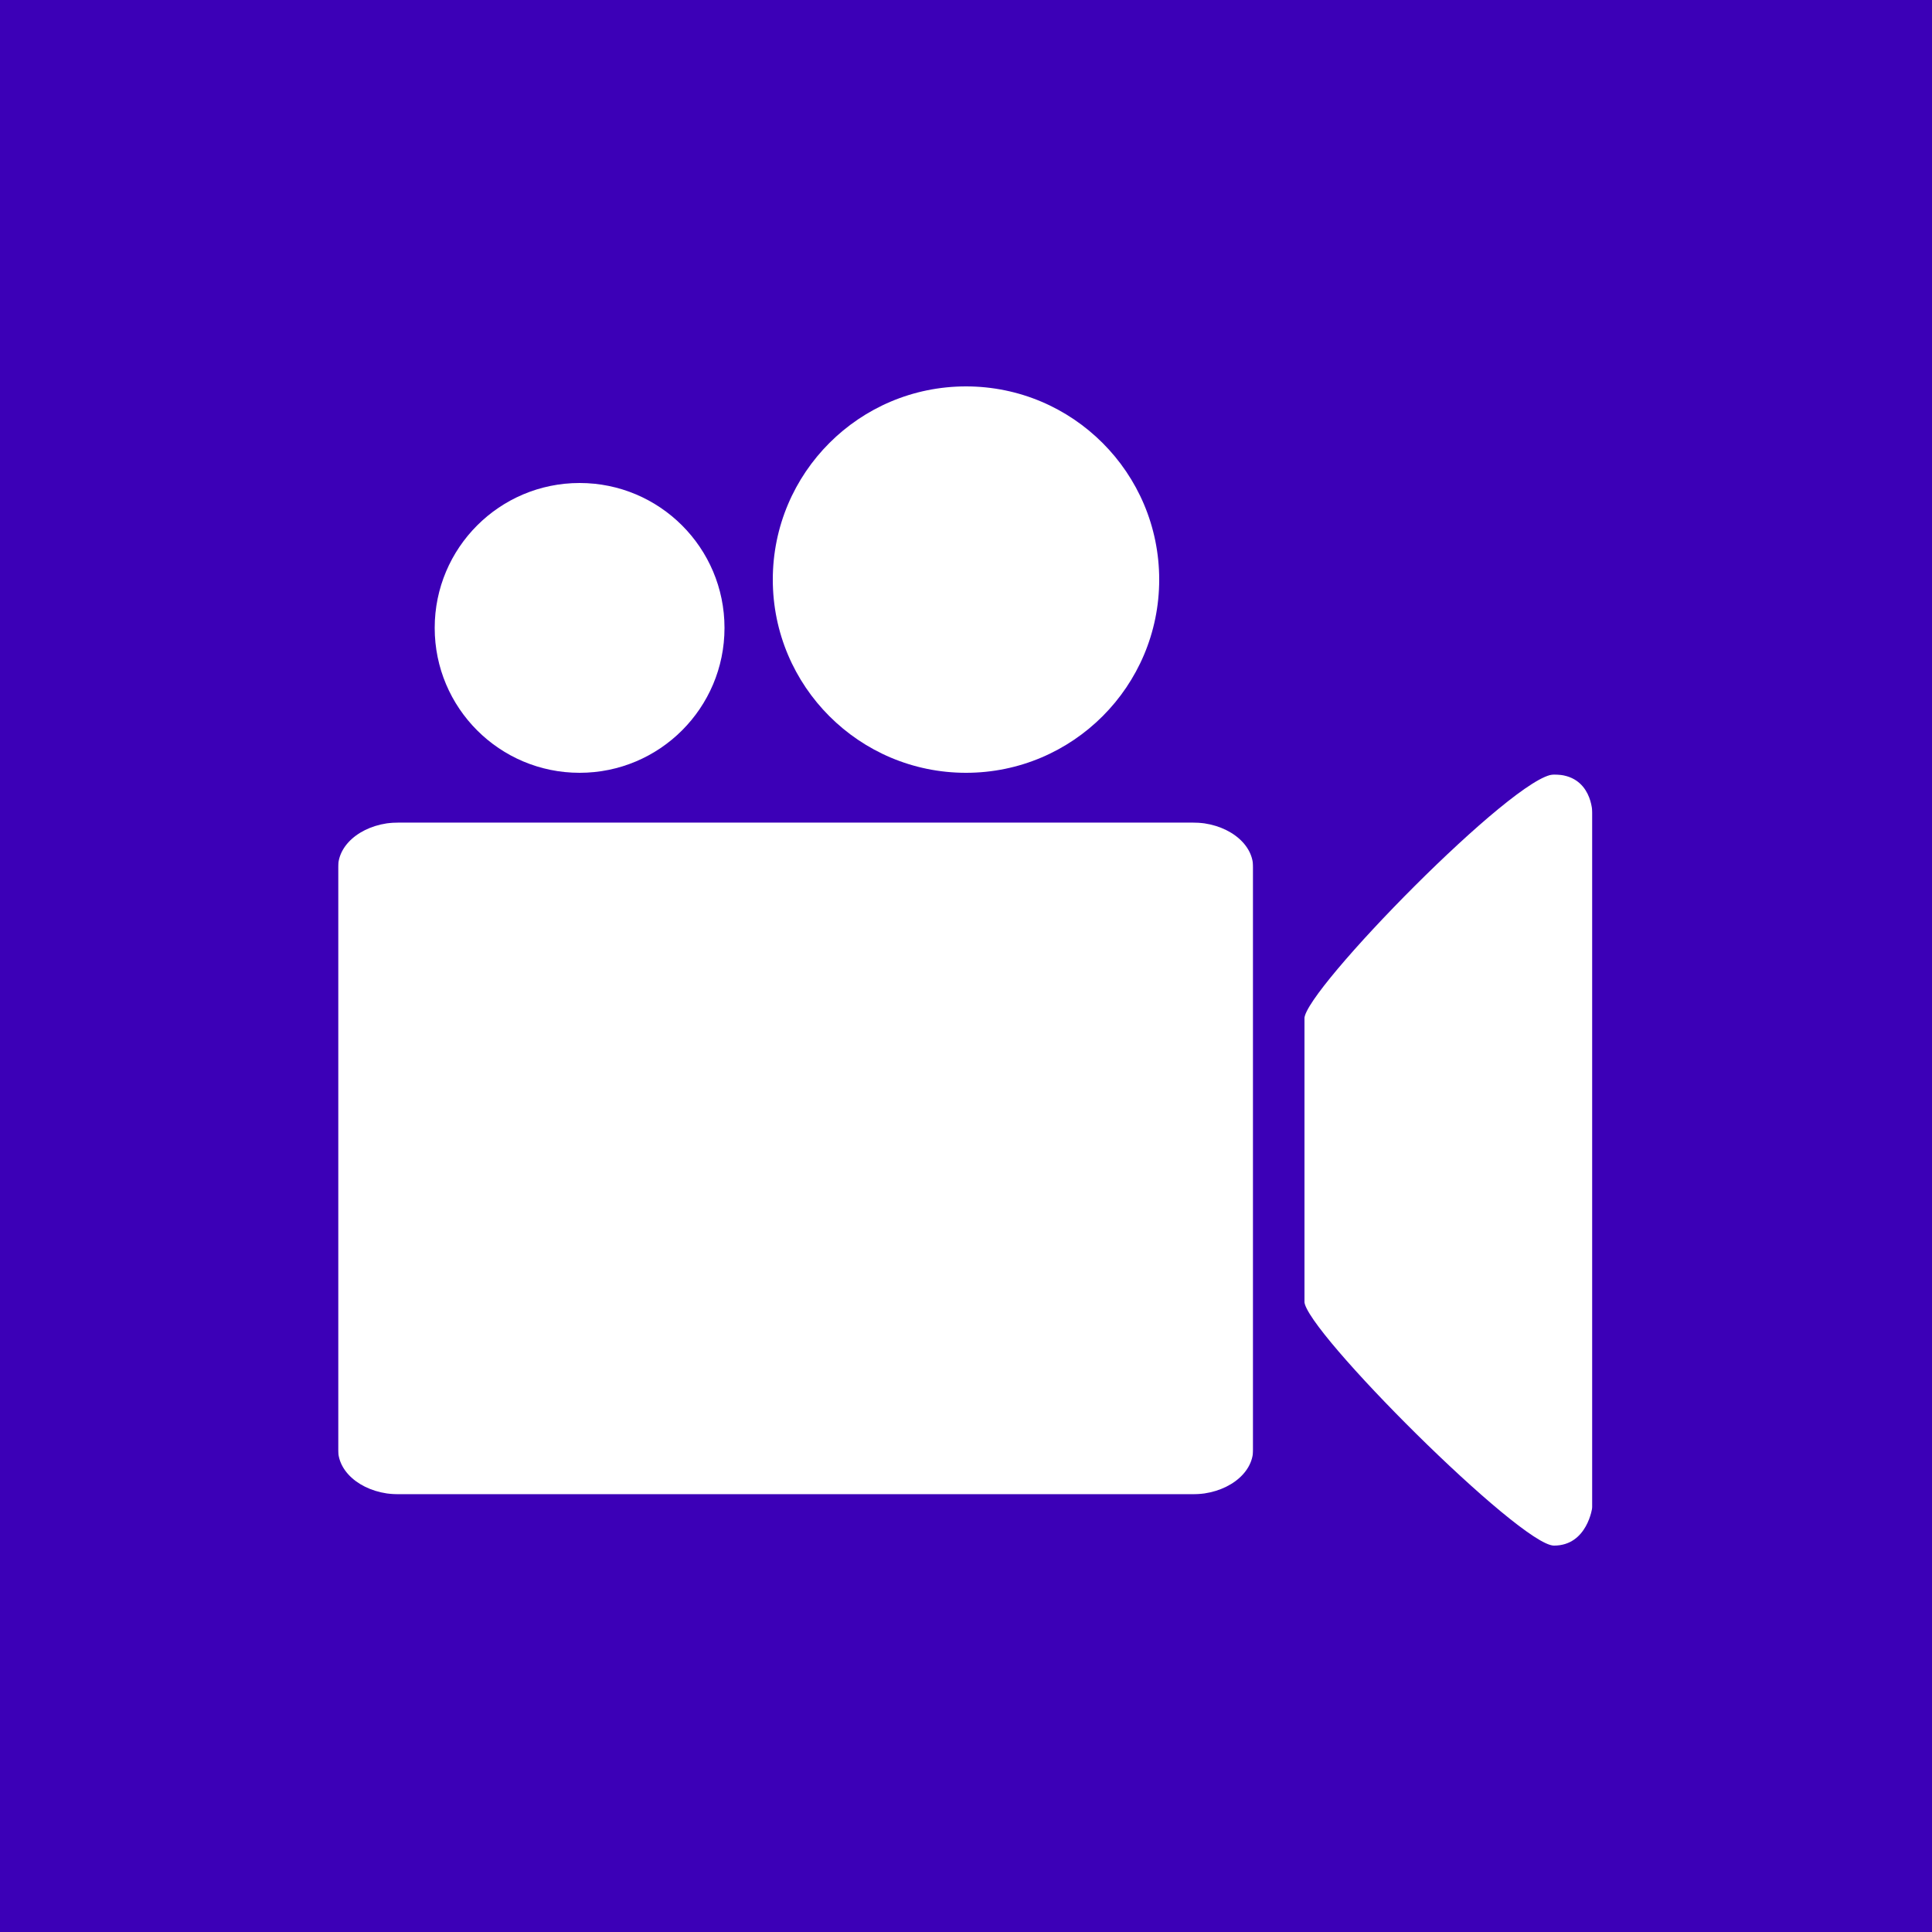
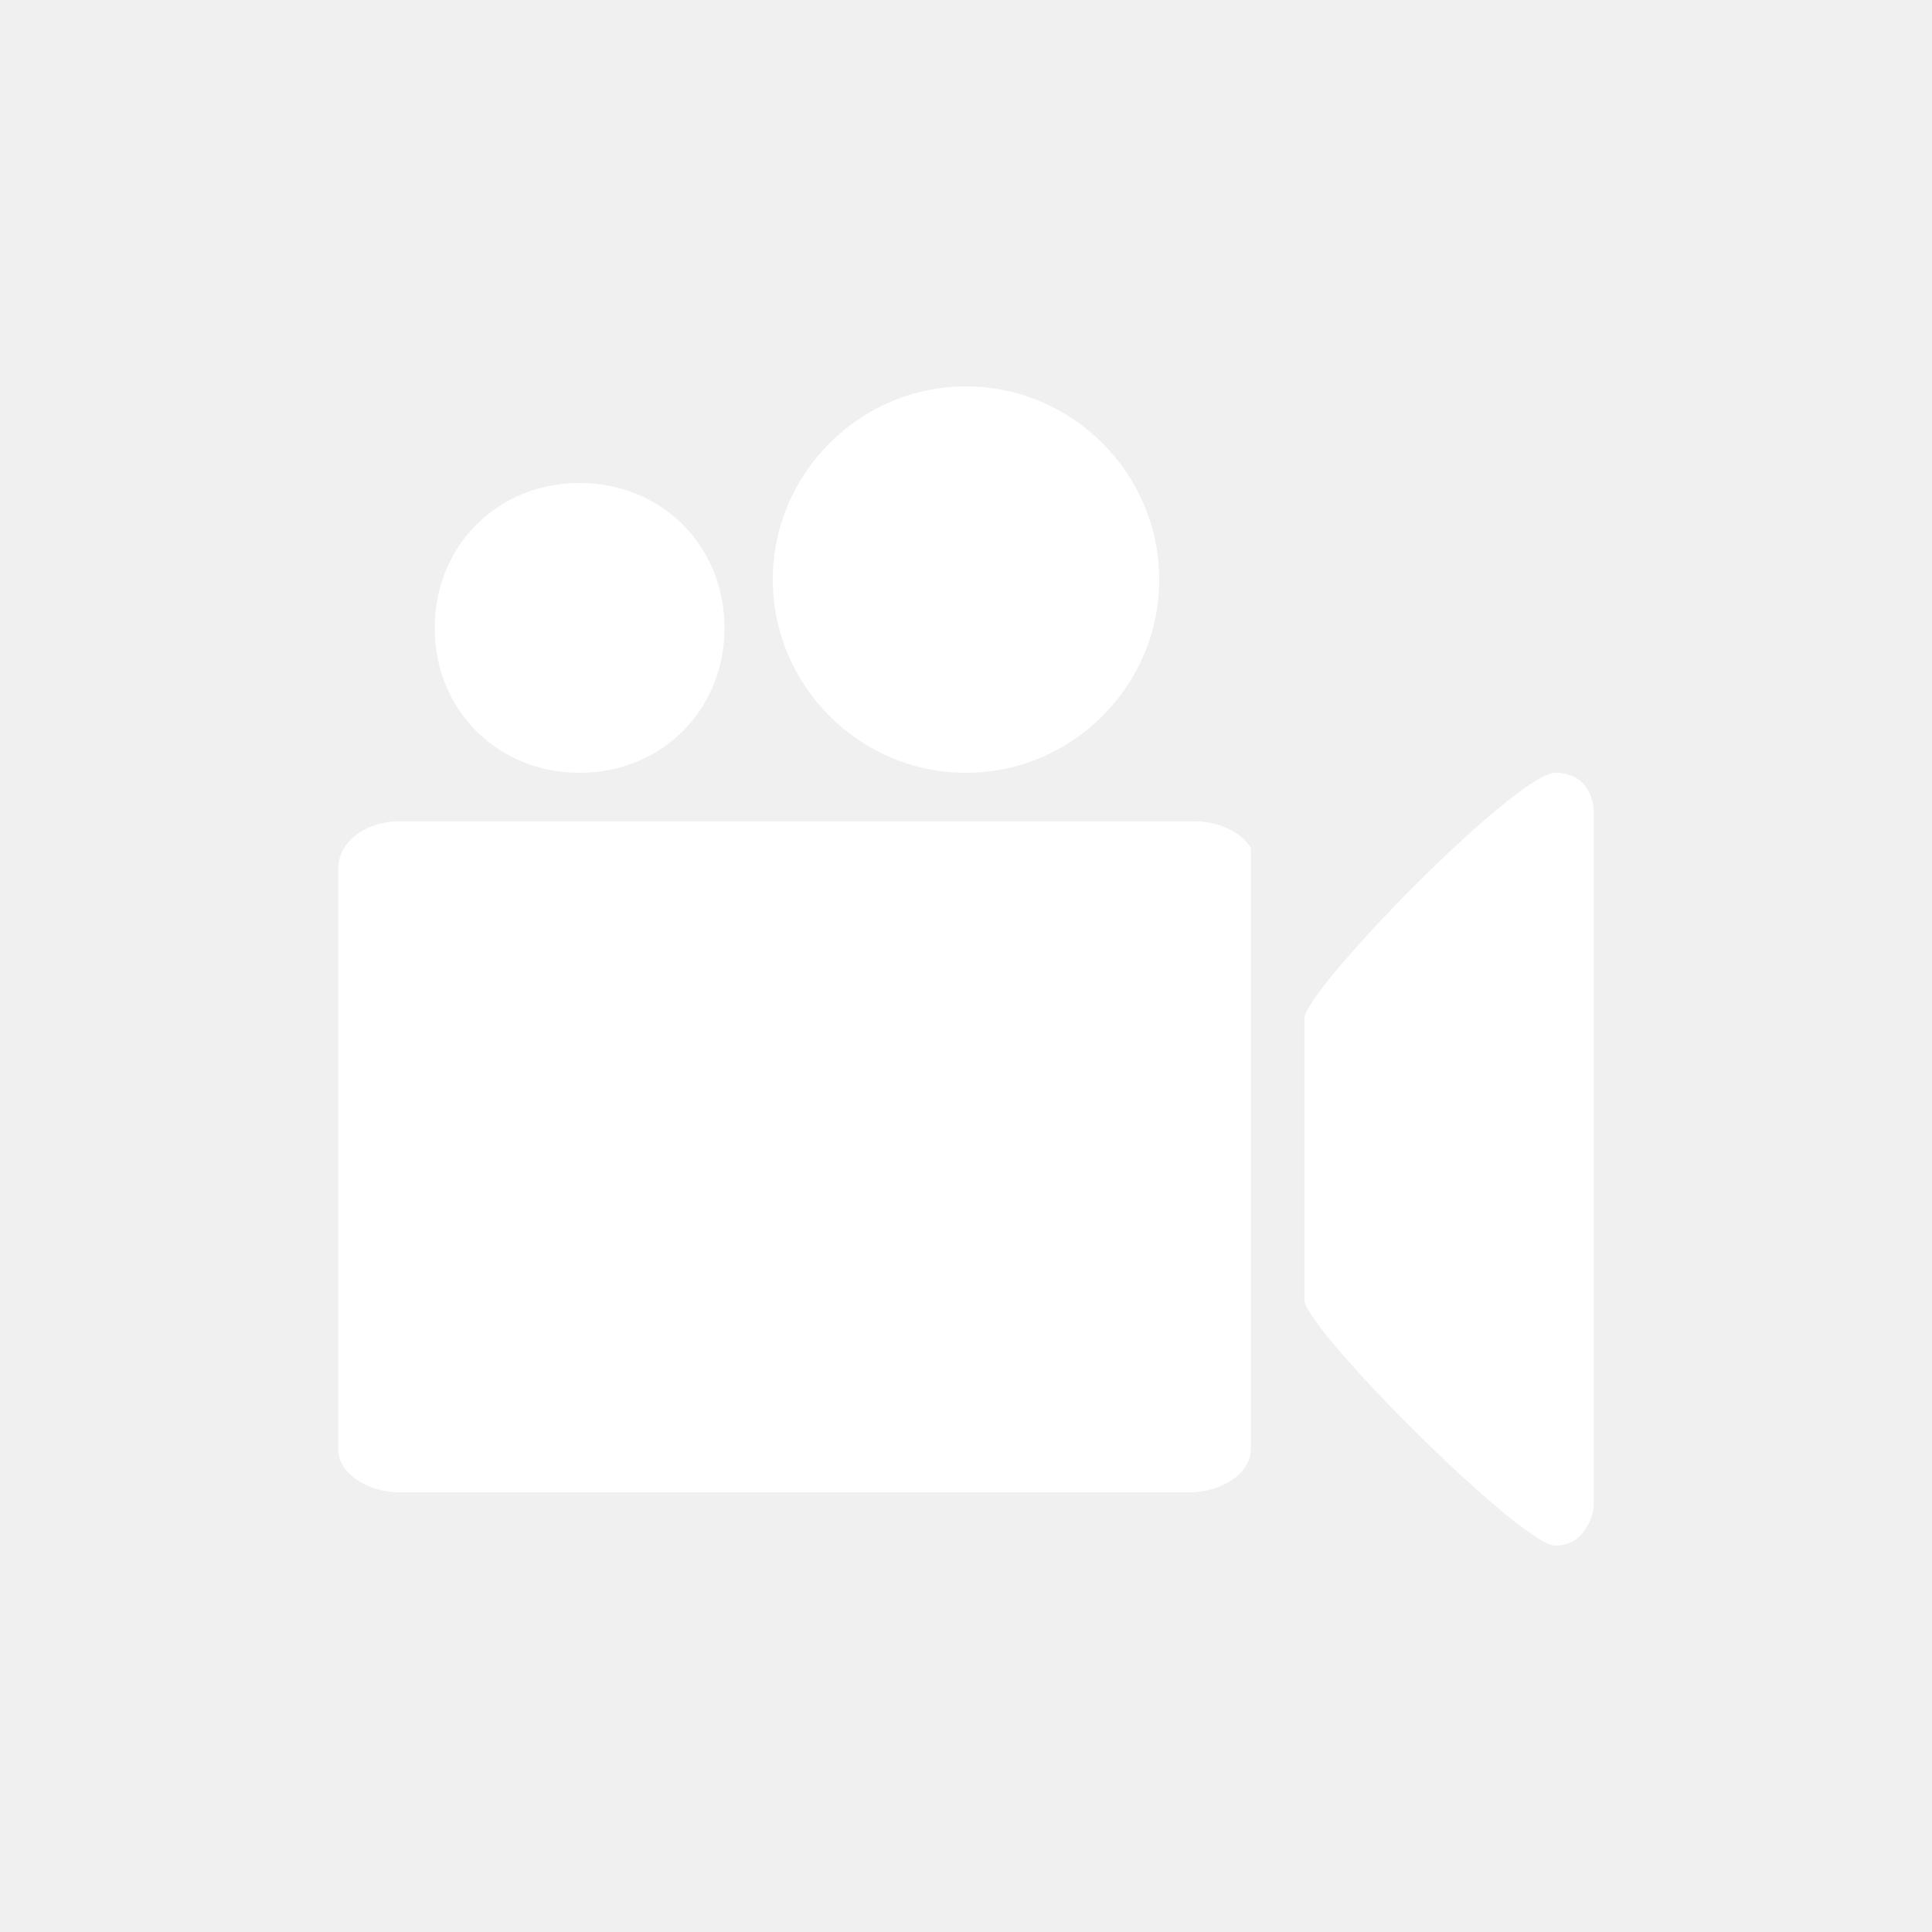
- <svg xmlns="http://www.w3.org/2000/svg" xmlns:xlink="http://www.w3.org/1999/xlink" width="40px" height="40px" viewBox="0 0 40 40" version="1.1">
-   <defs>
-     <polygon id="path-1" points="0 0.028 18.945 0.028 18.945 13.939 0 13.939" />
-     <polygon id="path-3" points="0.006 0.035 5.968 0.035 5.968 16 0.006 16" />
-   </defs>
-   <g id="WATCH" stroke="none" stroke-width="1" fill="none" fill-rule="evenodd">
-     <g>
-       <rect id="Rectangle" fill="#3C00B7" x="0" y="0" width="40" height="40" />
-       <g id="Group" transform="translate(7, 8)">
-         <g id="Group-3" transform="translate(0, 9)">
-           <mask id="mask-2" fill="white">
-             <use xlink:href="#path-1" />
-           </mask>
-           <g id="Clip-2" />
-           <path d="M18.945,13.012 C18.945,13.524 18.38,13.939 17.682,13.939 L1.263,13.939 C0.565,13.939 -6.62020906e-06,13.524 -6.62020906e-06,13.012 L-6.62020906e-06,0.955 C-6.62020906e-06,0.443 0.565,0.028 1.263,0.028 L17.682,0.028 C18.38,0.028 18.945,0.443 18.945,0.955 L18.945,13.012 Z" id="Fill-1" fill="#FFFFFF" mask="url(#mask-2)" />
+ <svg xmlns="http://www.w3.org/2000/svg" version="1.1" id="Layer_1" x="0px" y="0px" viewBox="0 0 40 40" style="enable-background:new 0 0 40 40;" xml:space="preserve">
+   <style type="text/css">
+ 	.st0{filter:url(#Adobe_OpacityMaskFilter);}
+ 	.st1{fill:#FFFFFF;}
+ 	.st2{mask:url(#mask-2_1_);fill:#FFFFFF;}
+ 	.st3{filter:url(#Adobe_OpacityMaskFilter_1_);}
+ 	.st4{mask:url(#mask-4_1_);fill:#FFFFFF;}
+ </style>
+   <g id="Group" transform="translate(7, 8)">
+     <g id="Group-3" transform="translate(0, 9)">
+       <defs>
+         <filter id="Adobe_OpacityMaskFilter" filterUnits="userSpaceOnUse" x="0" y="0" width="18.9" height="13.9">
+           <feColorMatrix type="matrix" values="1 0 0 0 0  0 1 0 0 0  0 0 1 0 0  0 0 0 1 0" />
+         </filter>
+       </defs>
+       <mask maskUnits="userSpaceOnUse" x="0" y="0" width="18.9" height="13.9" id="mask-2_1_">
+         <g class="st0">
+           <polygon id="path-1_1_" class="st1" points="0,0 18.9,0 18.9,13.9 0,13.9     " />
        </g>
-         <path d="M8,5 C8,6.657 6.657,8 5,8 C3.343,8 2,6.657 2,5 C2,3.343 3.343,2 5,2 C6.657,2 8,3.343 8,5" id="Fill-4" fill="#FFFFFF" />
-         <path d="M17,4 C17,6.209 15.209,8 13,8 C10.791,8 9,6.209 9,4 C9,1.791 10.791,0 13,0 C15.209,0 17,1.791 17,4" id="Fill-6" fill="#FFFFFF" />
-         <g id="Group-10" transform="translate(20, 8)">
-           <mask id="mask-4" fill="white">
-             <use xlink:href="#path-3" />
-           </mask>
-           <g id="Clip-9" />
-           <path d="M5.968,15.202 C5.968,15.202 5.869,16 5.173,16 C4.477,16 0.006,11.532 0.006,10.944 L0.006,5.09 C0.006,4.503 4.378,0.035 5.173,0.035 C5.968,0.035 5.968,0.833 5.968,0.833 L5.968,15.202 Z" id="Fill-8" fill="#FFFFFF" mask="url(#mask-4)" />
+       </mask>
+       <path id="Fill-1" class="st2" d="M18.9,13c0,0.5-0.6,0.9-1.3,0.9H1.3C0.6,13.9,0,13.5,0,13V1C0,0.4,0.6,0,1.3,0h16.4    c0.7,0,1.3,0.4,1.3,0.9V13z" />
+     </g>
+     <path id="Fill-4" class="st1" d="M8,5c0,1.7-1.3,3-3,3C3.3,8,2,6.7,2,5c0-1.7,1.3-3,3-3C6.7,2,8,3.3,8,5" />
+     <path id="Fill-6" class="st1" d="M17,4c0,2.2-1.8,4-4,4c-2.2,0-4-1.8-4-4c0-2.2,1.8-4,4-4C15.2,0,17,1.8,17,4" />
+     <g id="Group-10" transform="translate(20, 8)">
+       <defs>
+         <filter id="Adobe_OpacityMaskFilter_1_" filterUnits="userSpaceOnUse" x="0" y="0" width="6" height="16">
+           <feColorMatrix type="matrix" values="1 0 0 0 0  0 1 0 0 0  0 0 1 0 0  0 0 0 1 0" />
+         </filter>
+       </defs>
+       <mask maskUnits="userSpaceOnUse" x="0" y="0" width="6" height="16" id="mask-4_1_">
+         <g class="st3">
+           <polygon id="path-3_1_" class="st1" points="0,0 6,0 6,16 0,16     " />
        </g>
-       </g>
+       </mask>
+       <path id="Fill-8" class="st4" d="M6,15.2c0,0-0.1,0.8-0.8,0.8C4.5,16,0,11.5,0,10.9V5.1C0,4.5,4.4,0,5.2,0C6,0,6,0.8,6,0.8V15.2z" />
    </g>
  </g>
</svg>
